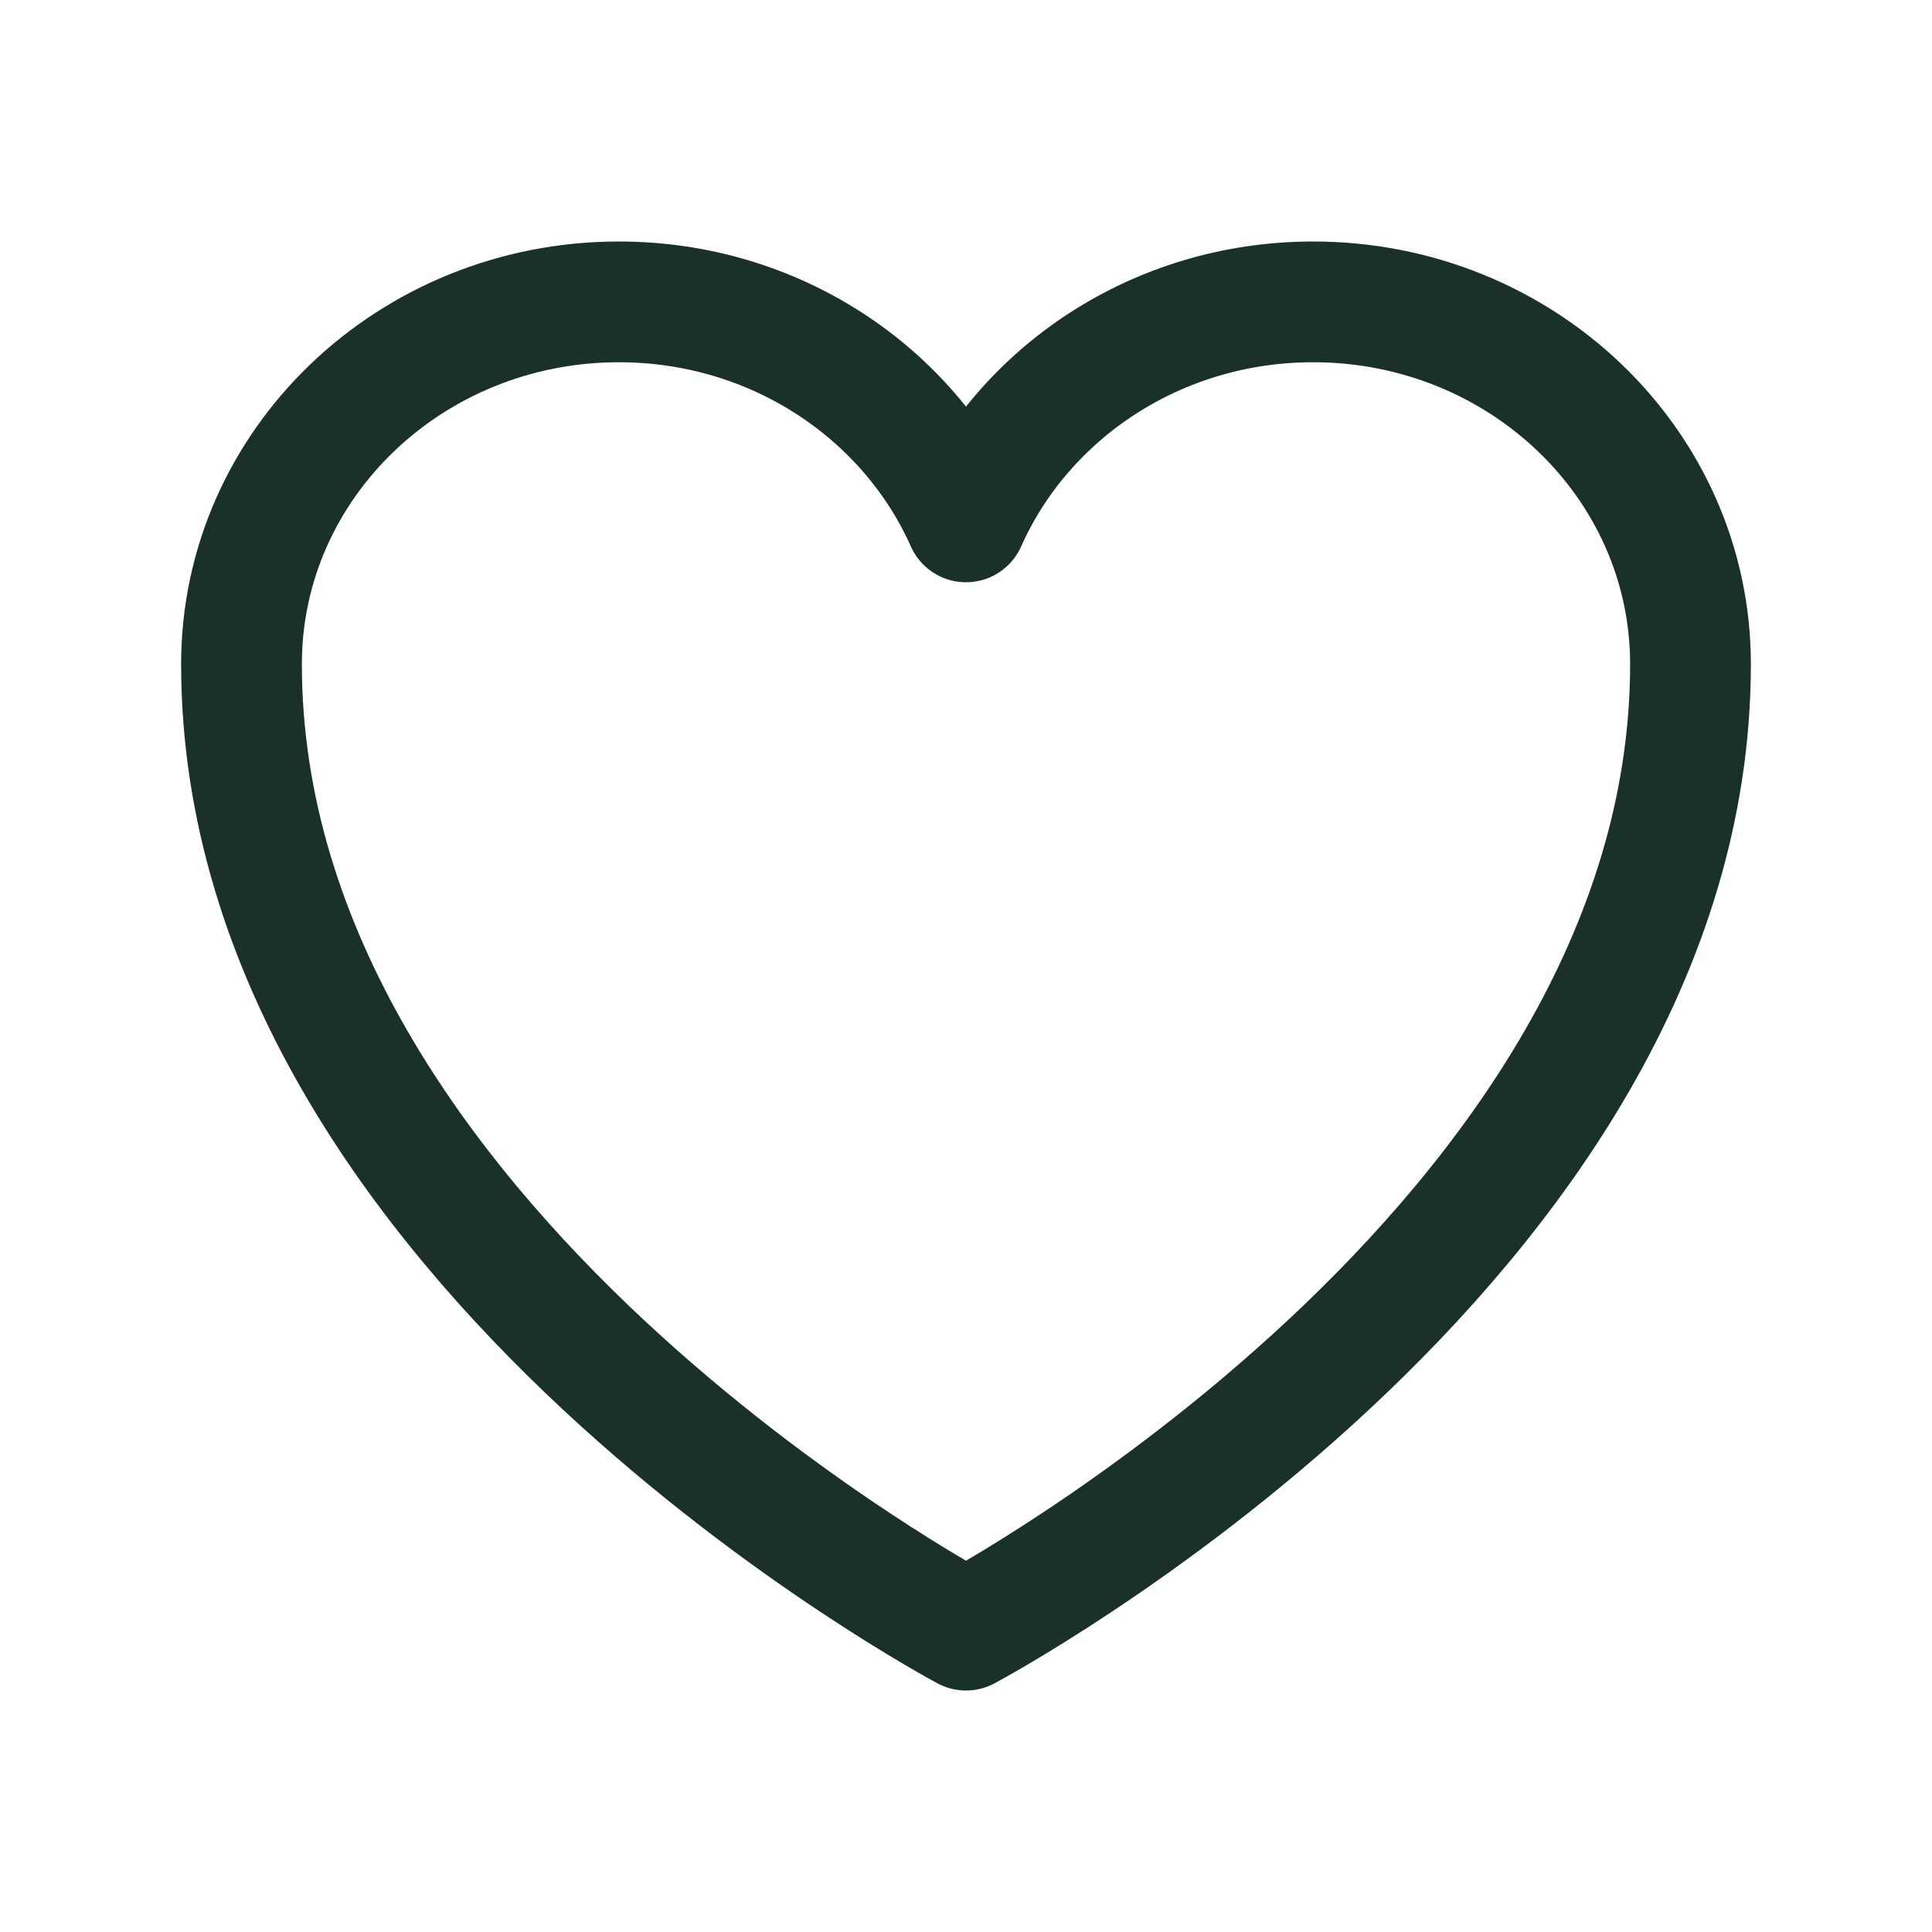
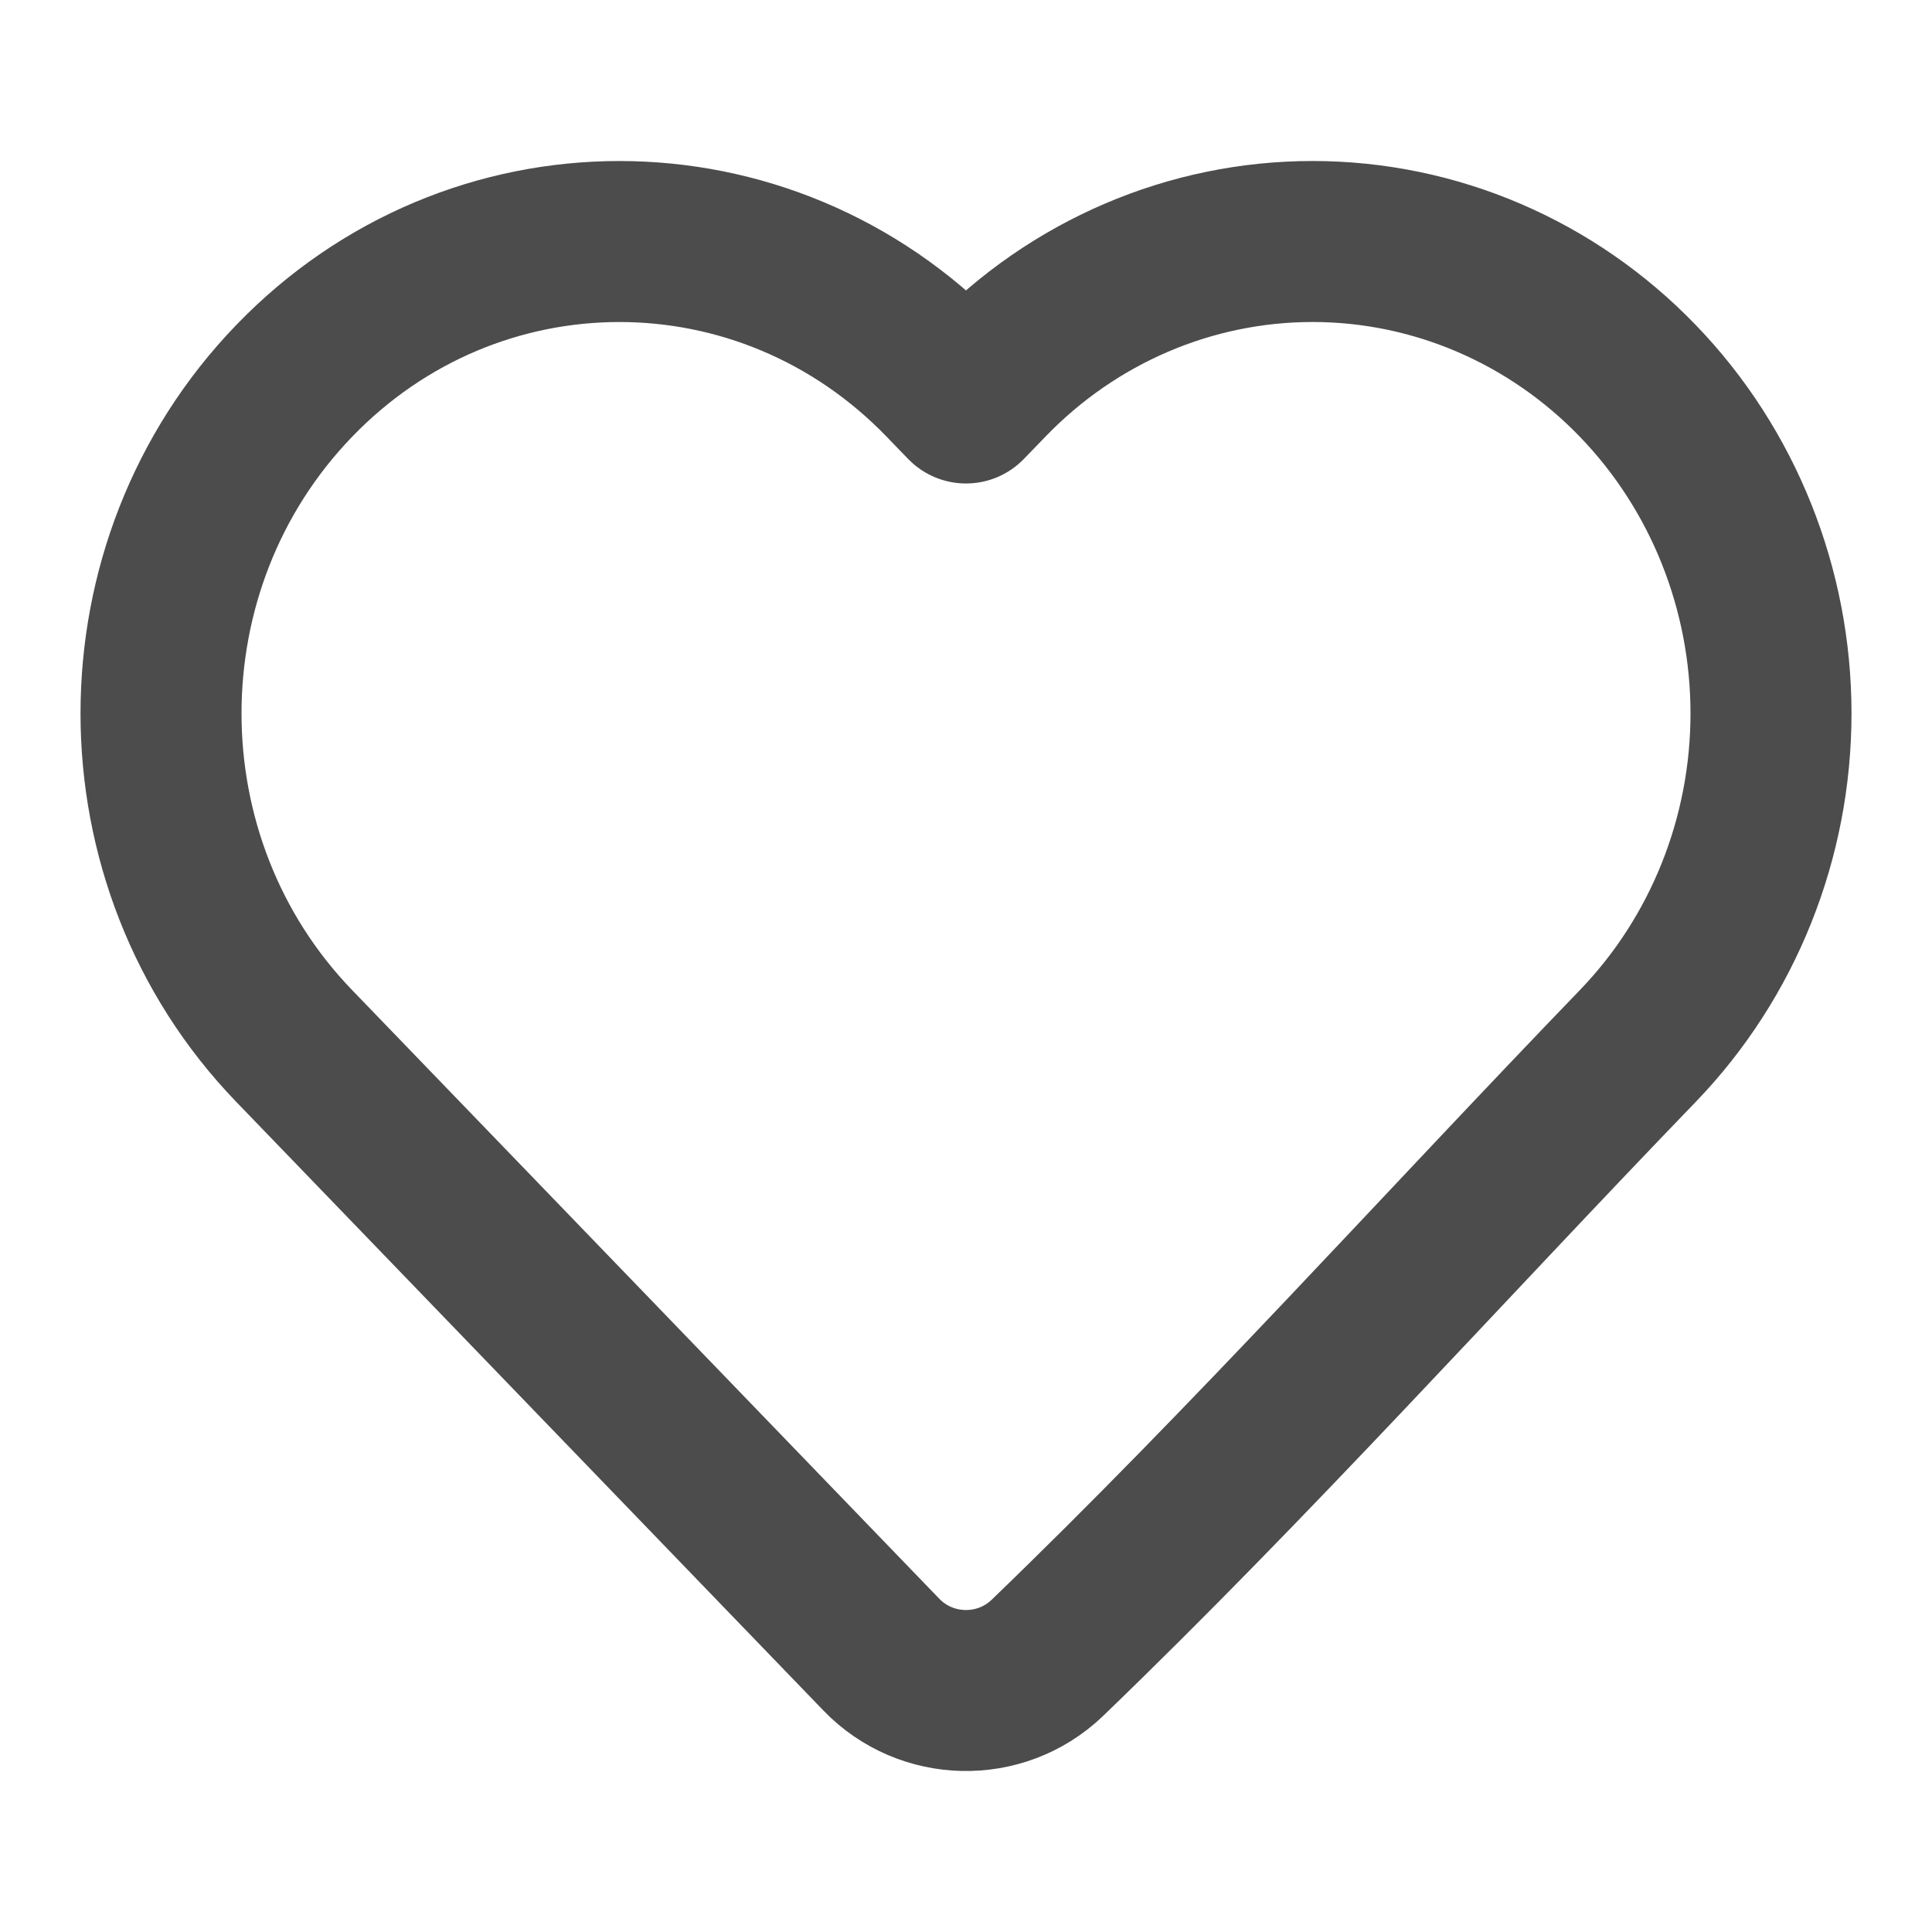
<svg xmlns="http://www.w3.org/2000/svg" width="24" height="24" viewBox="0 0 24 24" fill="none">
-   <g id="heroicons-outline/heart">
-     <path id="Union" d="M21 8.25C21 5.765 18.901 3.75 16.312 3.75C14.377 3.75 12.715 4.876 12 6.483C11.285 4.876 9.623 3.75 7.688 3.75C5.099 3.75 3 5.765 3 8.25C3 15.471 12 20.25 12 20.25C12 20.25 21 15.471 21 8.25Z" stroke="#1A3129" stroke-width="1.5" stroke-linecap="round" stroke-linejoin="round" />
+   <g id="Icon">
+     <path id="Path" d="M22 8.862C22 10.409 21.406 11.894 20.346 12.993C17.905 15.523 15.537 18.161 13.005 20.6C12.425 21.151 11.504 21.13 10.949 20.555L3.654 12.993C1.449 10.707 1.449 7.017 3.654 4.732C5.88 2.423 9.508 2.423 11.735 4.732L12 5.006L12.265 4.732C13.332 3.624 14.786 3 16.305 3C17.824 3 19.278 3.624 20.346 4.732C21.406 5.83 22 7.316 22 8.862Z" stroke="#4C4C4C" stroke-width="2" stroke-linejoin="round" />
  </g>
</svg>
